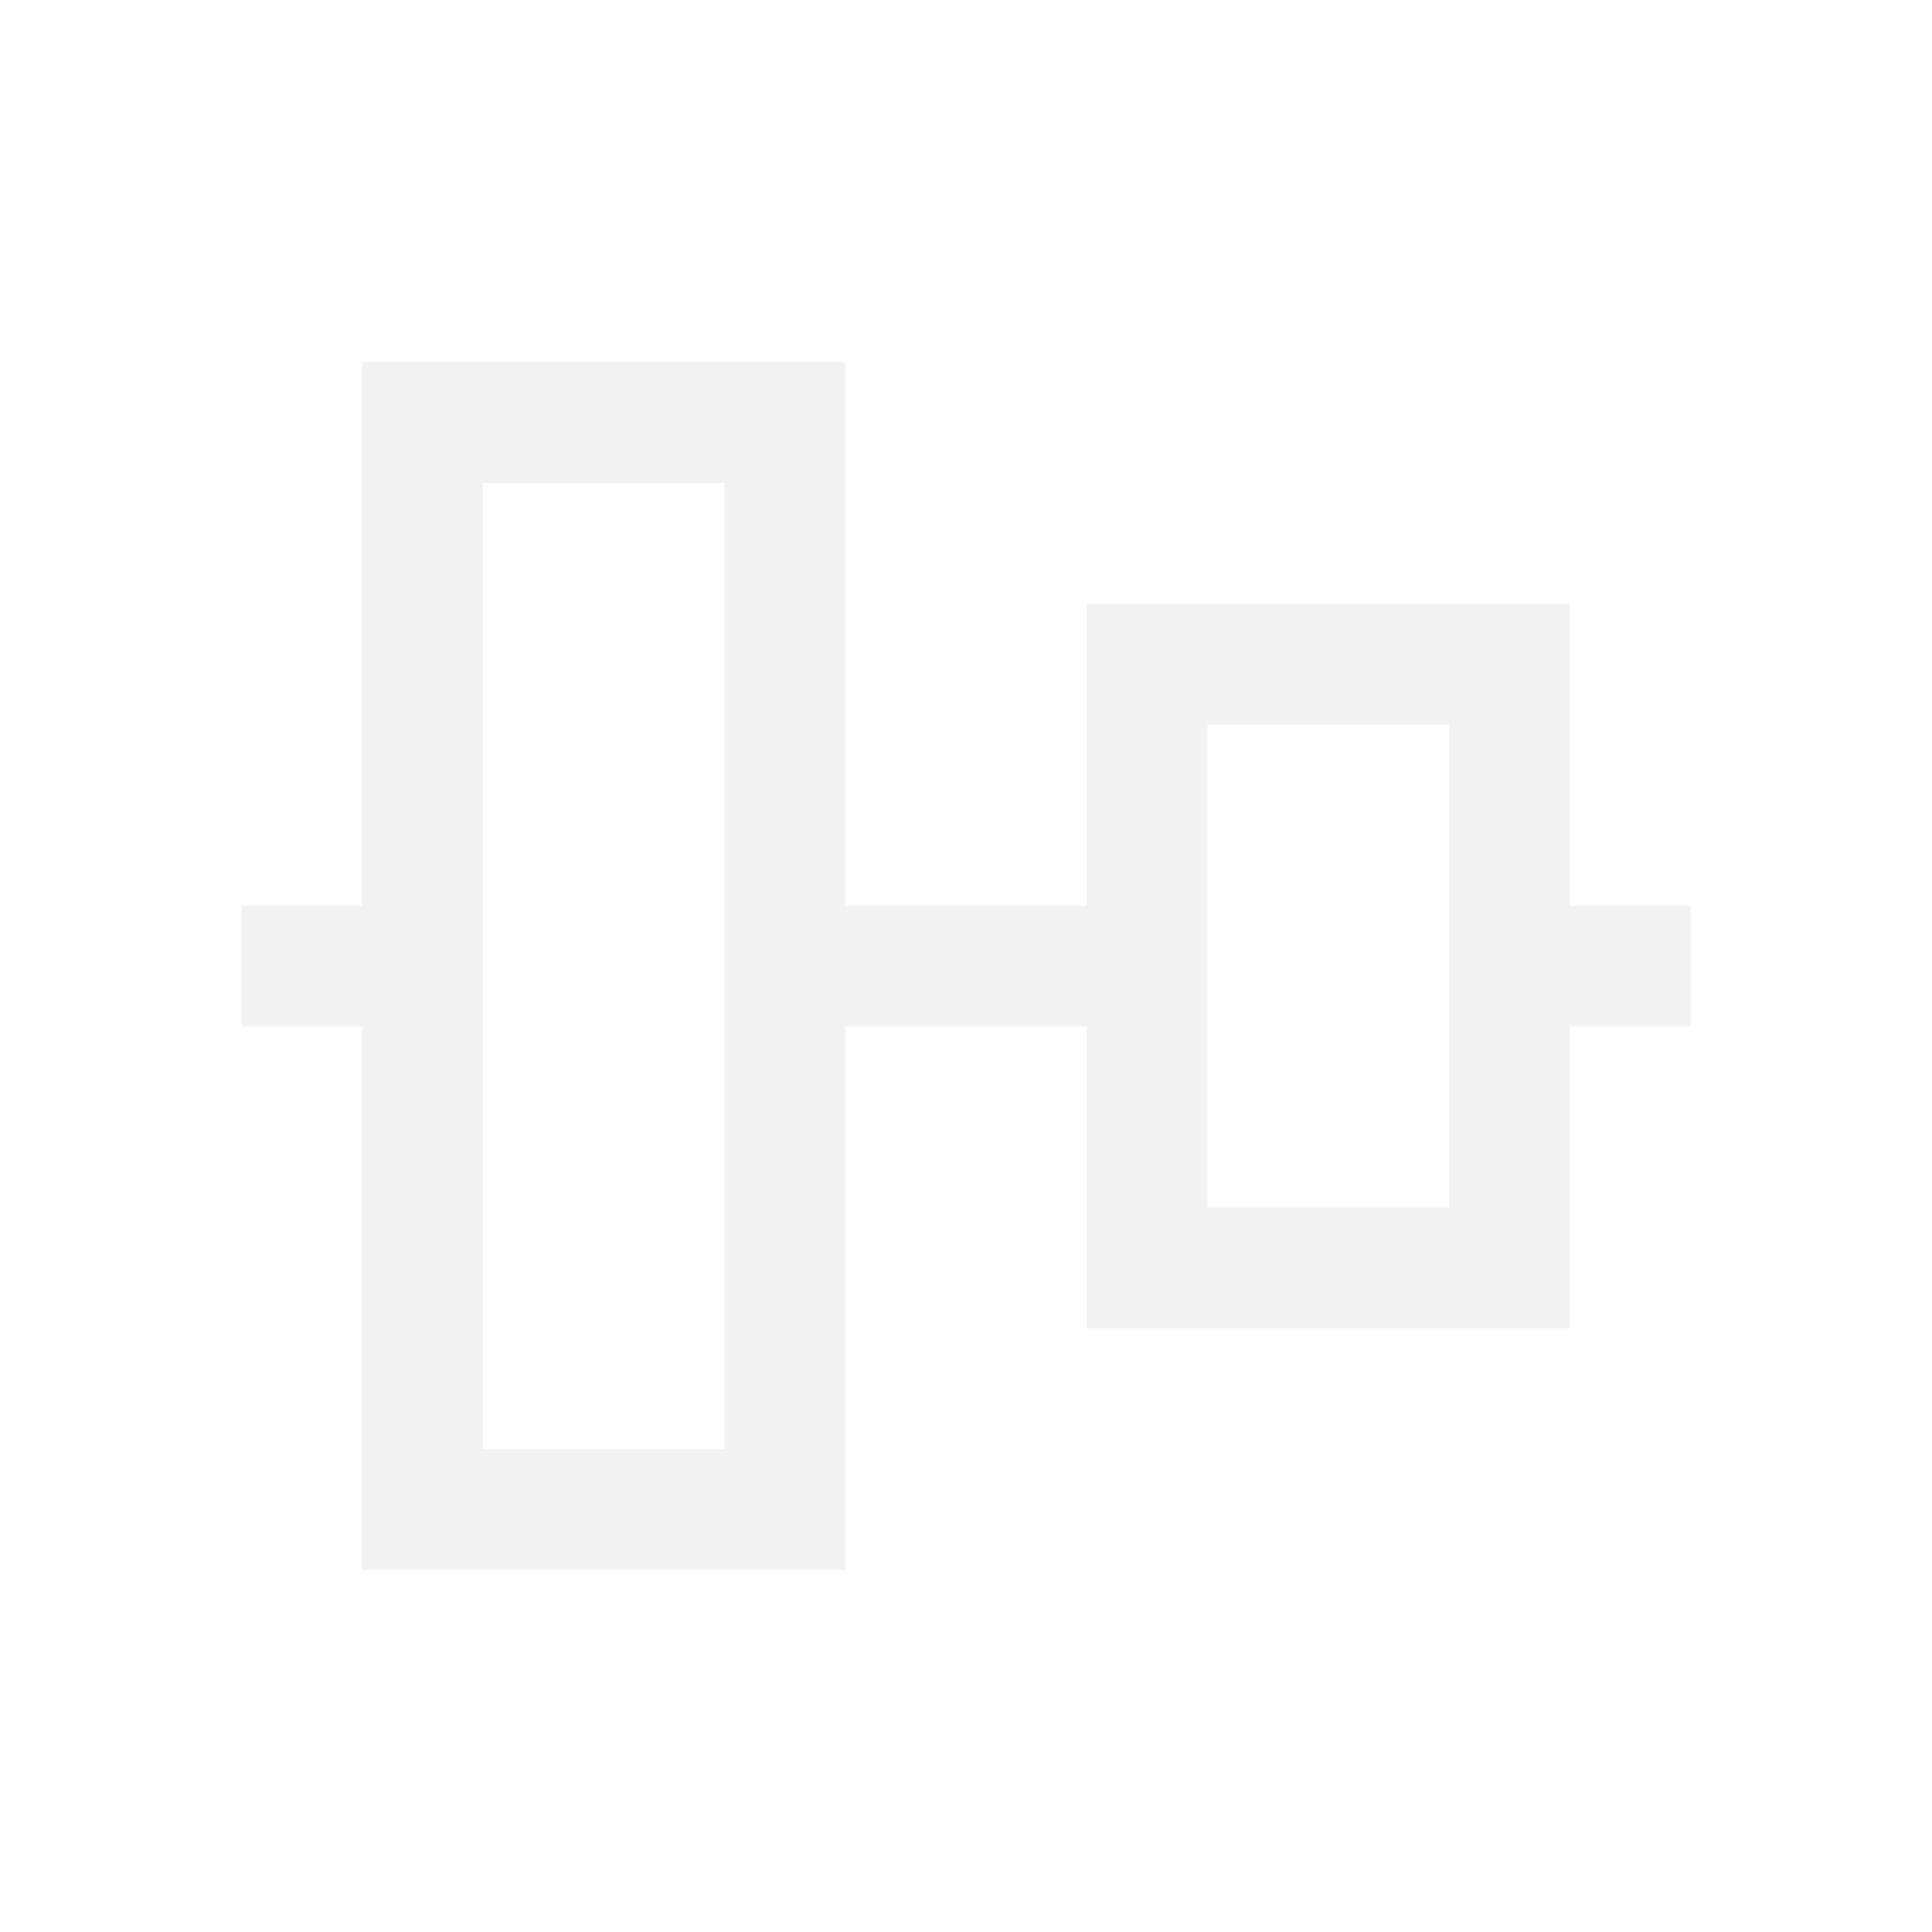
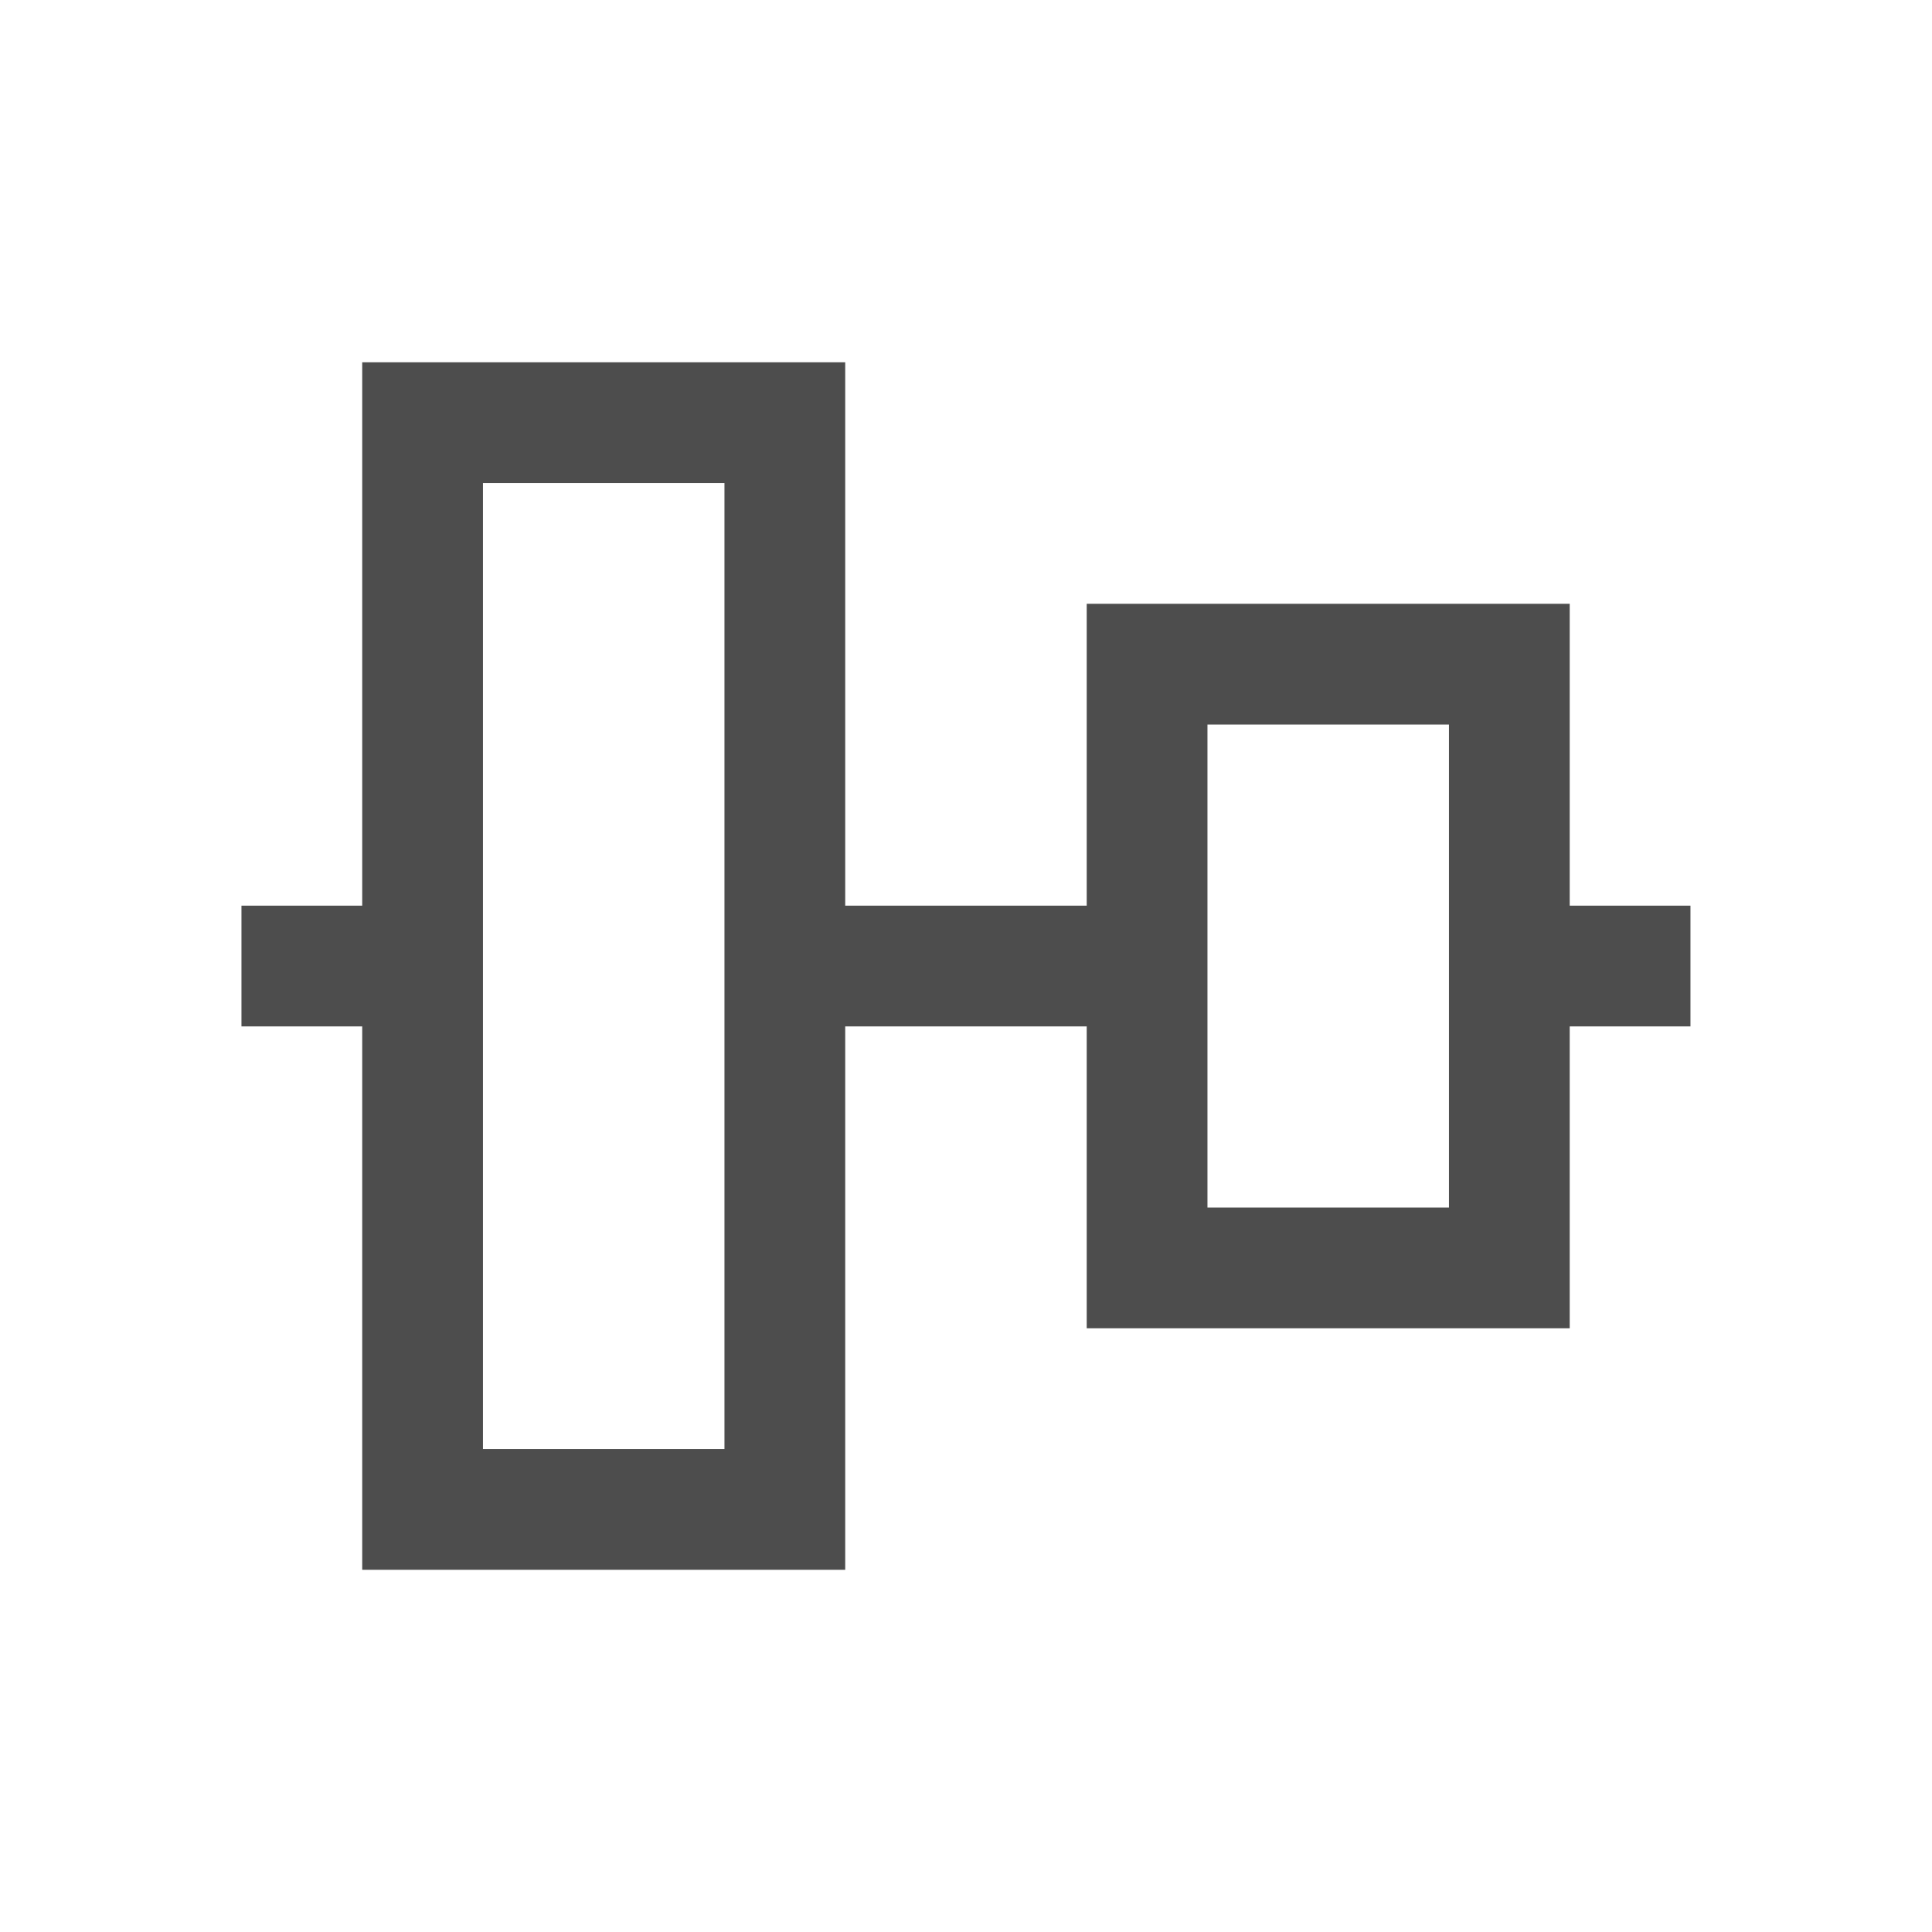
<svg xmlns="http://www.w3.org/2000/svg" width="16" height="16" id="svg3049" version="1.1">
  <defs id="defs3051">
    </defs>
  <g id="layer1" transform="translate(-421.7143,-531.7907)">
-     <path style="color:#000000;display:inline;overflow:visible;visibility:visible;fill:#f2f2f2;fill-opacity:1;fill-rule:nonzero;stroke:none;stroke-width:2;marker:none;enable-background:accumulate" d="m 435.714,539.291 -1,0 0,-2.5 -4,0 0,2.5 -2,0 0,-4.5 -4,0 0,4.5 -1,0 0,1 1,0 0,4.5 4,0 0,-4.5 2,0 0,2.5 4,0 0,-2.5 1,0 0,-1 z m -2,-1.5 0,4 -2,0 0,-4 2,0 z m -6,-2 0,8 -2,0 0,-8 2,0 z" id="rect3928" />
+     <path style="color:#000000;display:inline;overflow:visible;visibility:visible;fill:#4d4d4d;fill-opacity:1;fill-rule:nonzero;stroke:none;stroke-width:2;marker:none;enable-background:accumulate" d="m 435.714,539.291 -1,0 0,-2.5 -4,0 0,2.5 -2,0 0,-4.5 -4,0 0,4.5 -1,0 0,1 1,0 0,4.5 4,0 0,-4.5 2,0 0,2.5 4,0 0,-2.5 1,0 0,-1 z m -2,-1.5 0,4 -2,0 0,-4 2,0 z m -6,-2 0,8 -2,0 0,-8 2,0 z" id="rect3928" />
  </g>
</svg>
